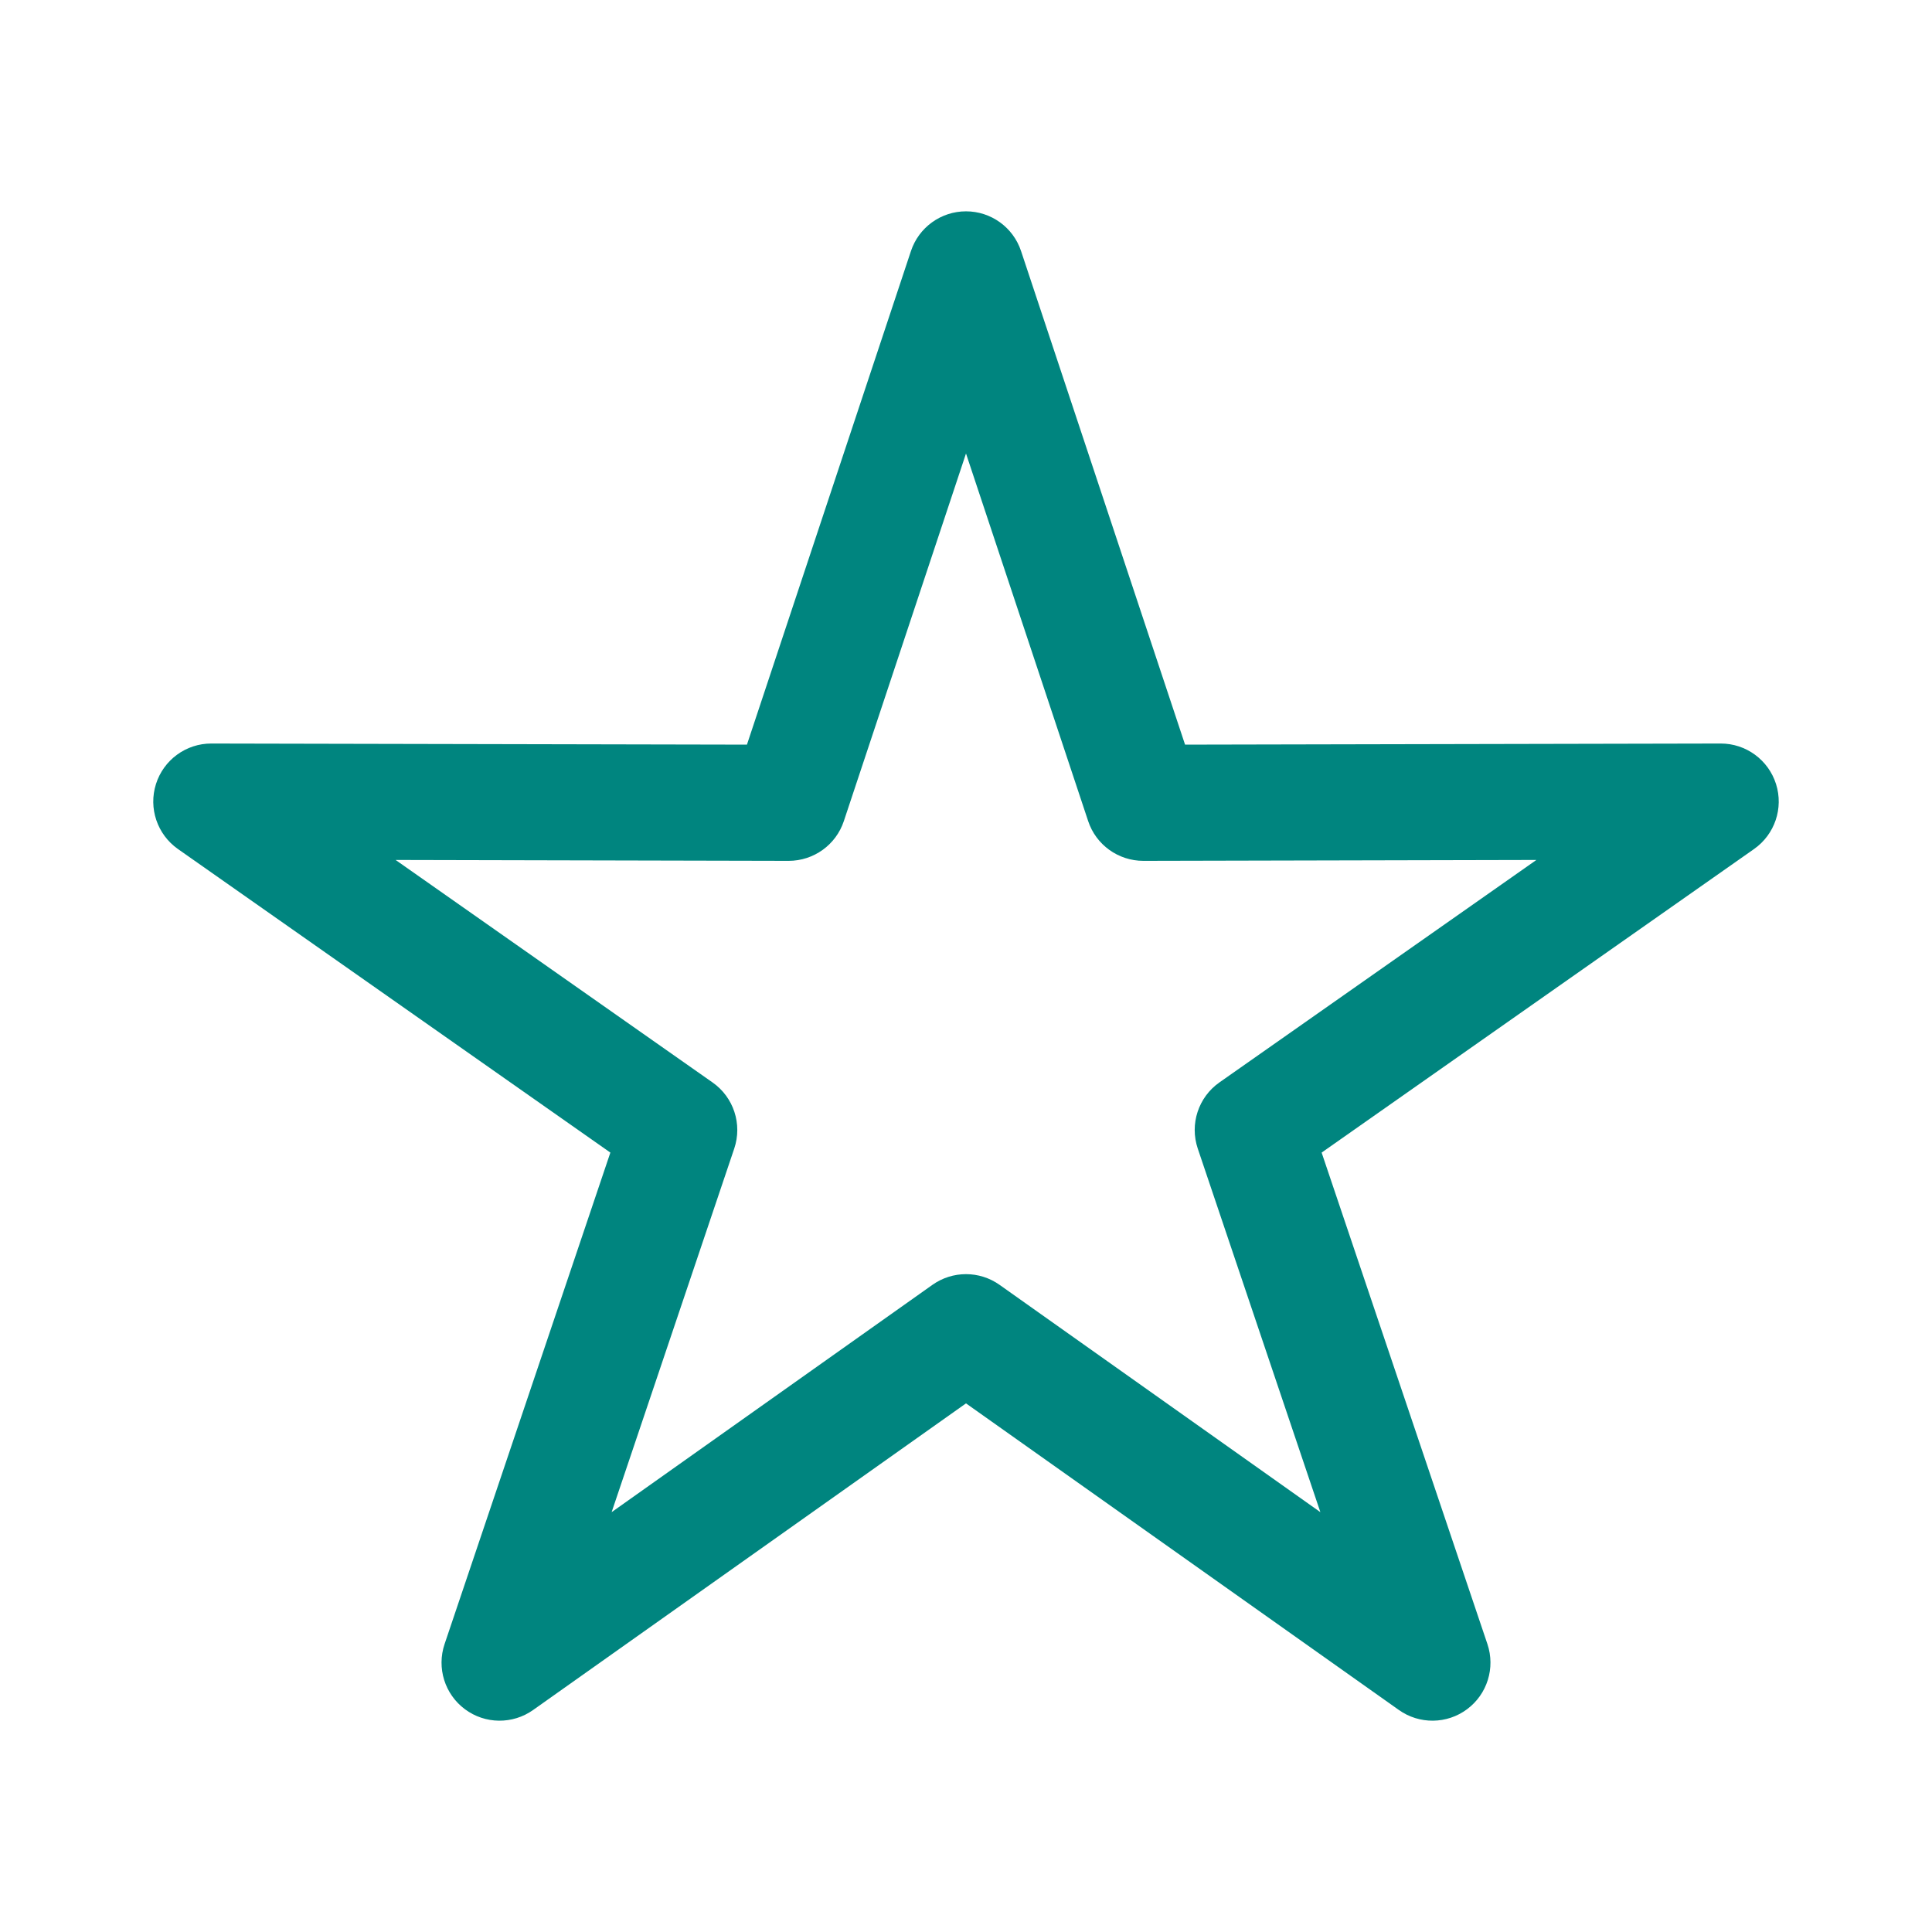
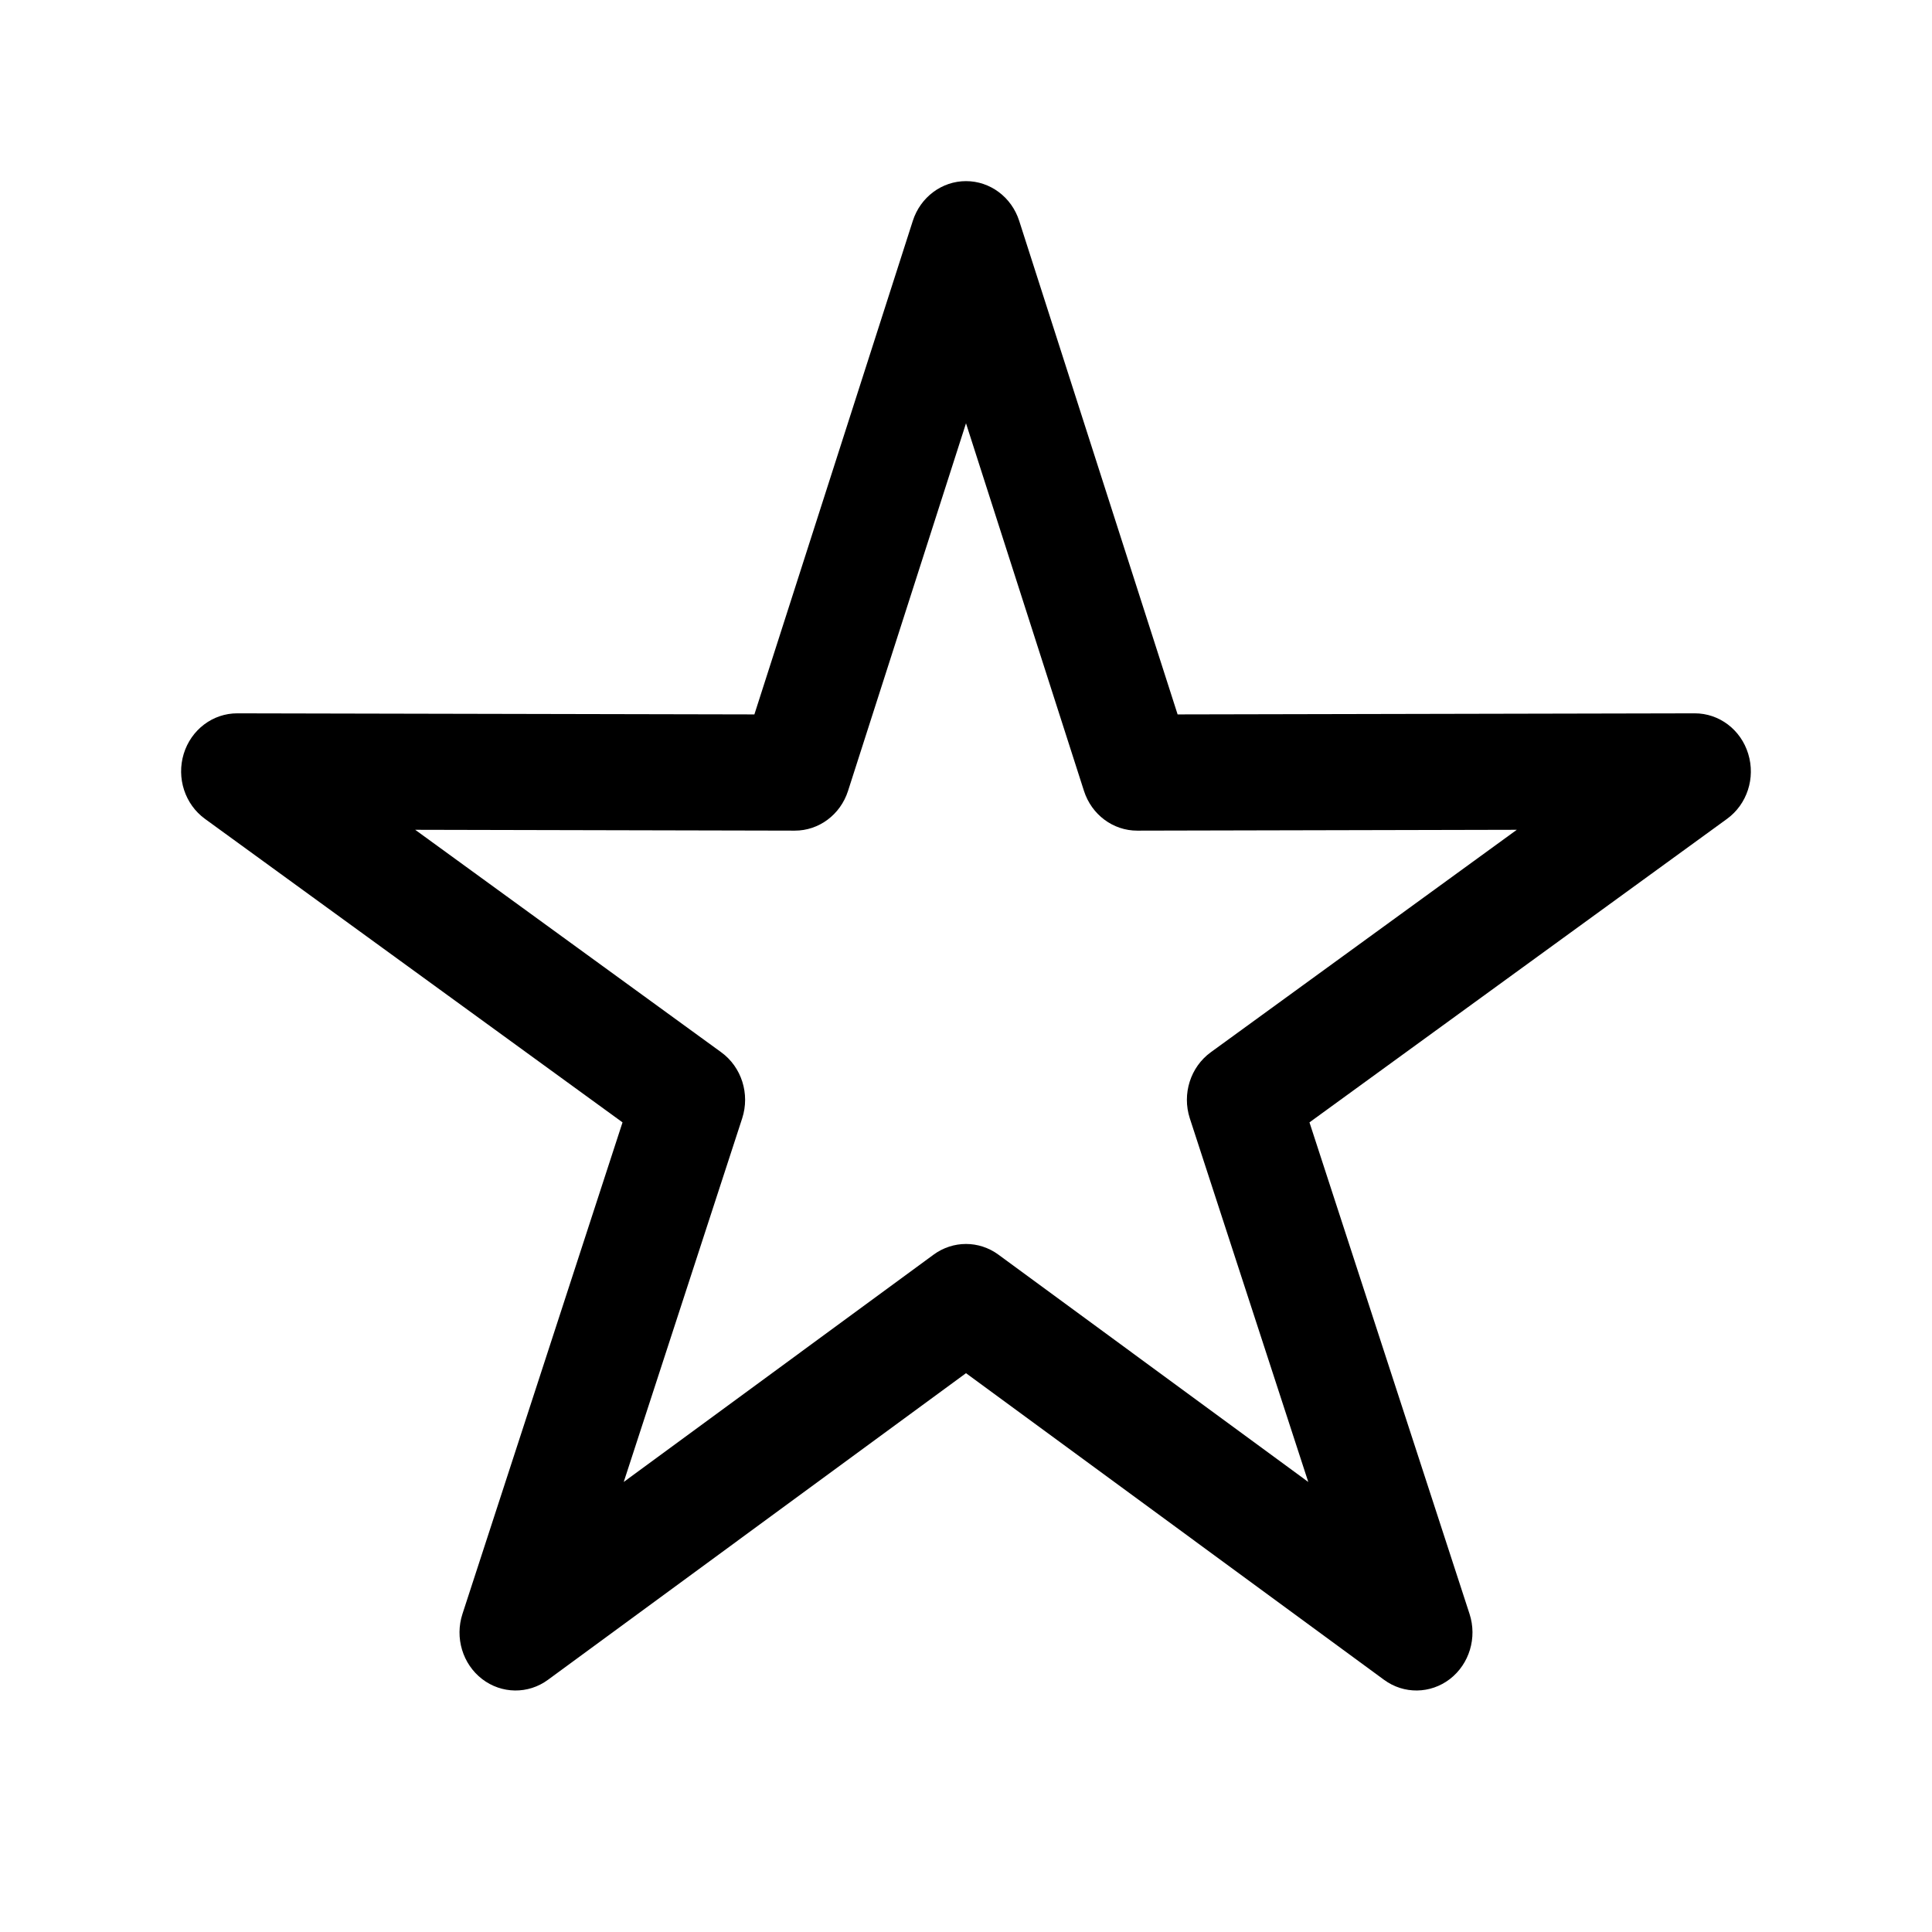
- <svg xmlns="http://www.w3.org/2000/svg" width="26" height="26" viewBox="0 0 26 26" fill="none">
-   <path fill-rule="evenodd" clip-rule="evenodd" d="M13 2.844C13.336 2.844 13.635 3.059 13.741 3.379L15.948 10.021L23.155 10.006C23.496 10.005 23.798 10.226 23.901 10.551C24.004 10.876 23.884 11.23 23.605 11.426L17.786 15.511L20.017 22.125C20.125 22.446 20.015 22.8 19.743 23.002C19.472 23.204 19.101 23.208 18.825 23.012L13 18.886L7.175 23.012C6.899 23.208 6.528 23.204 6.257 23.002C5.985 22.8 5.875 22.446 5.983 22.125L8.214 15.511L2.395 11.426C2.116 11.23 1.996 10.876 2.099 10.551C2.202 10.226 2.504 10.005 2.845 10.006L10.052 10.021L12.259 3.379C12.365 3.059 12.664 2.844 13 2.844ZM13 6.103L11.356 11.05C11.25 11.37 10.95 11.585 10.613 11.585L5.324 11.573L9.589 14.567C9.873 14.766 9.992 15.128 9.881 15.457L8.231 20.35L12.548 17.291C12.819 17.099 13.181 17.099 13.452 17.291L17.769 20.35L16.119 15.457C16.008 15.128 16.127 14.766 16.41 14.567L20.676 11.573L15.387 11.585C15.05 11.585 14.75 11.37 14.644 11.05L13 6.103Z" fill="#00857F" />
+ <svg xmlns="http://www.w3.org/2000/svg" width="32" height="32" viewBox="0 0 32 32">
+   <path d="M16 3C16.4 3 16.755 3.265 16.881 3.658L19.505 11.833L28.069 11.815C28.475 11.814 28.834 12.085 28.956 12.486C29.079 12.886 28.937 13.322 28.605 13.563L21.689 18.59L24.34 26.731C24.469 27.126 24.337 27.561 24.015 27.81C23.692 28.058 23.252 28.064 22.924 27.823L16 22.744L9.076 27.823C8.748 28.064 8.308 28.058 7.985 27.81C7.662 27.561 7.531 27.126 7.66 26.731L10.311 18.59L3.395 13.563C3.063 13.322 2.921 12.886 3.043 12.486C3.166 12.085 3.525 11.814 3.931 11.815L12.495 11.833L15.119 3.658C15.245 3.265 15.6 3 16 3ZM16 7.011L14.046 13.1C13.92 13.493 13.564 13.759 13.163 13.758L6.877 13.744L11.946 17.429C12.283 17.674 12.424 18.119 12.293 18.523L10.331 24.546L15.463 20.781C15.785 20.545 16.215 20.545 16.537 20.781L21.669 24.546L19.707 18.523C19.576 18.119 19.717 17.674 20.054 17.429L25.123 13.744L18.837 13.758C18.436 13.759 18.08 13.493 17.954 13.1L16 7.011Z" />
</svg>
